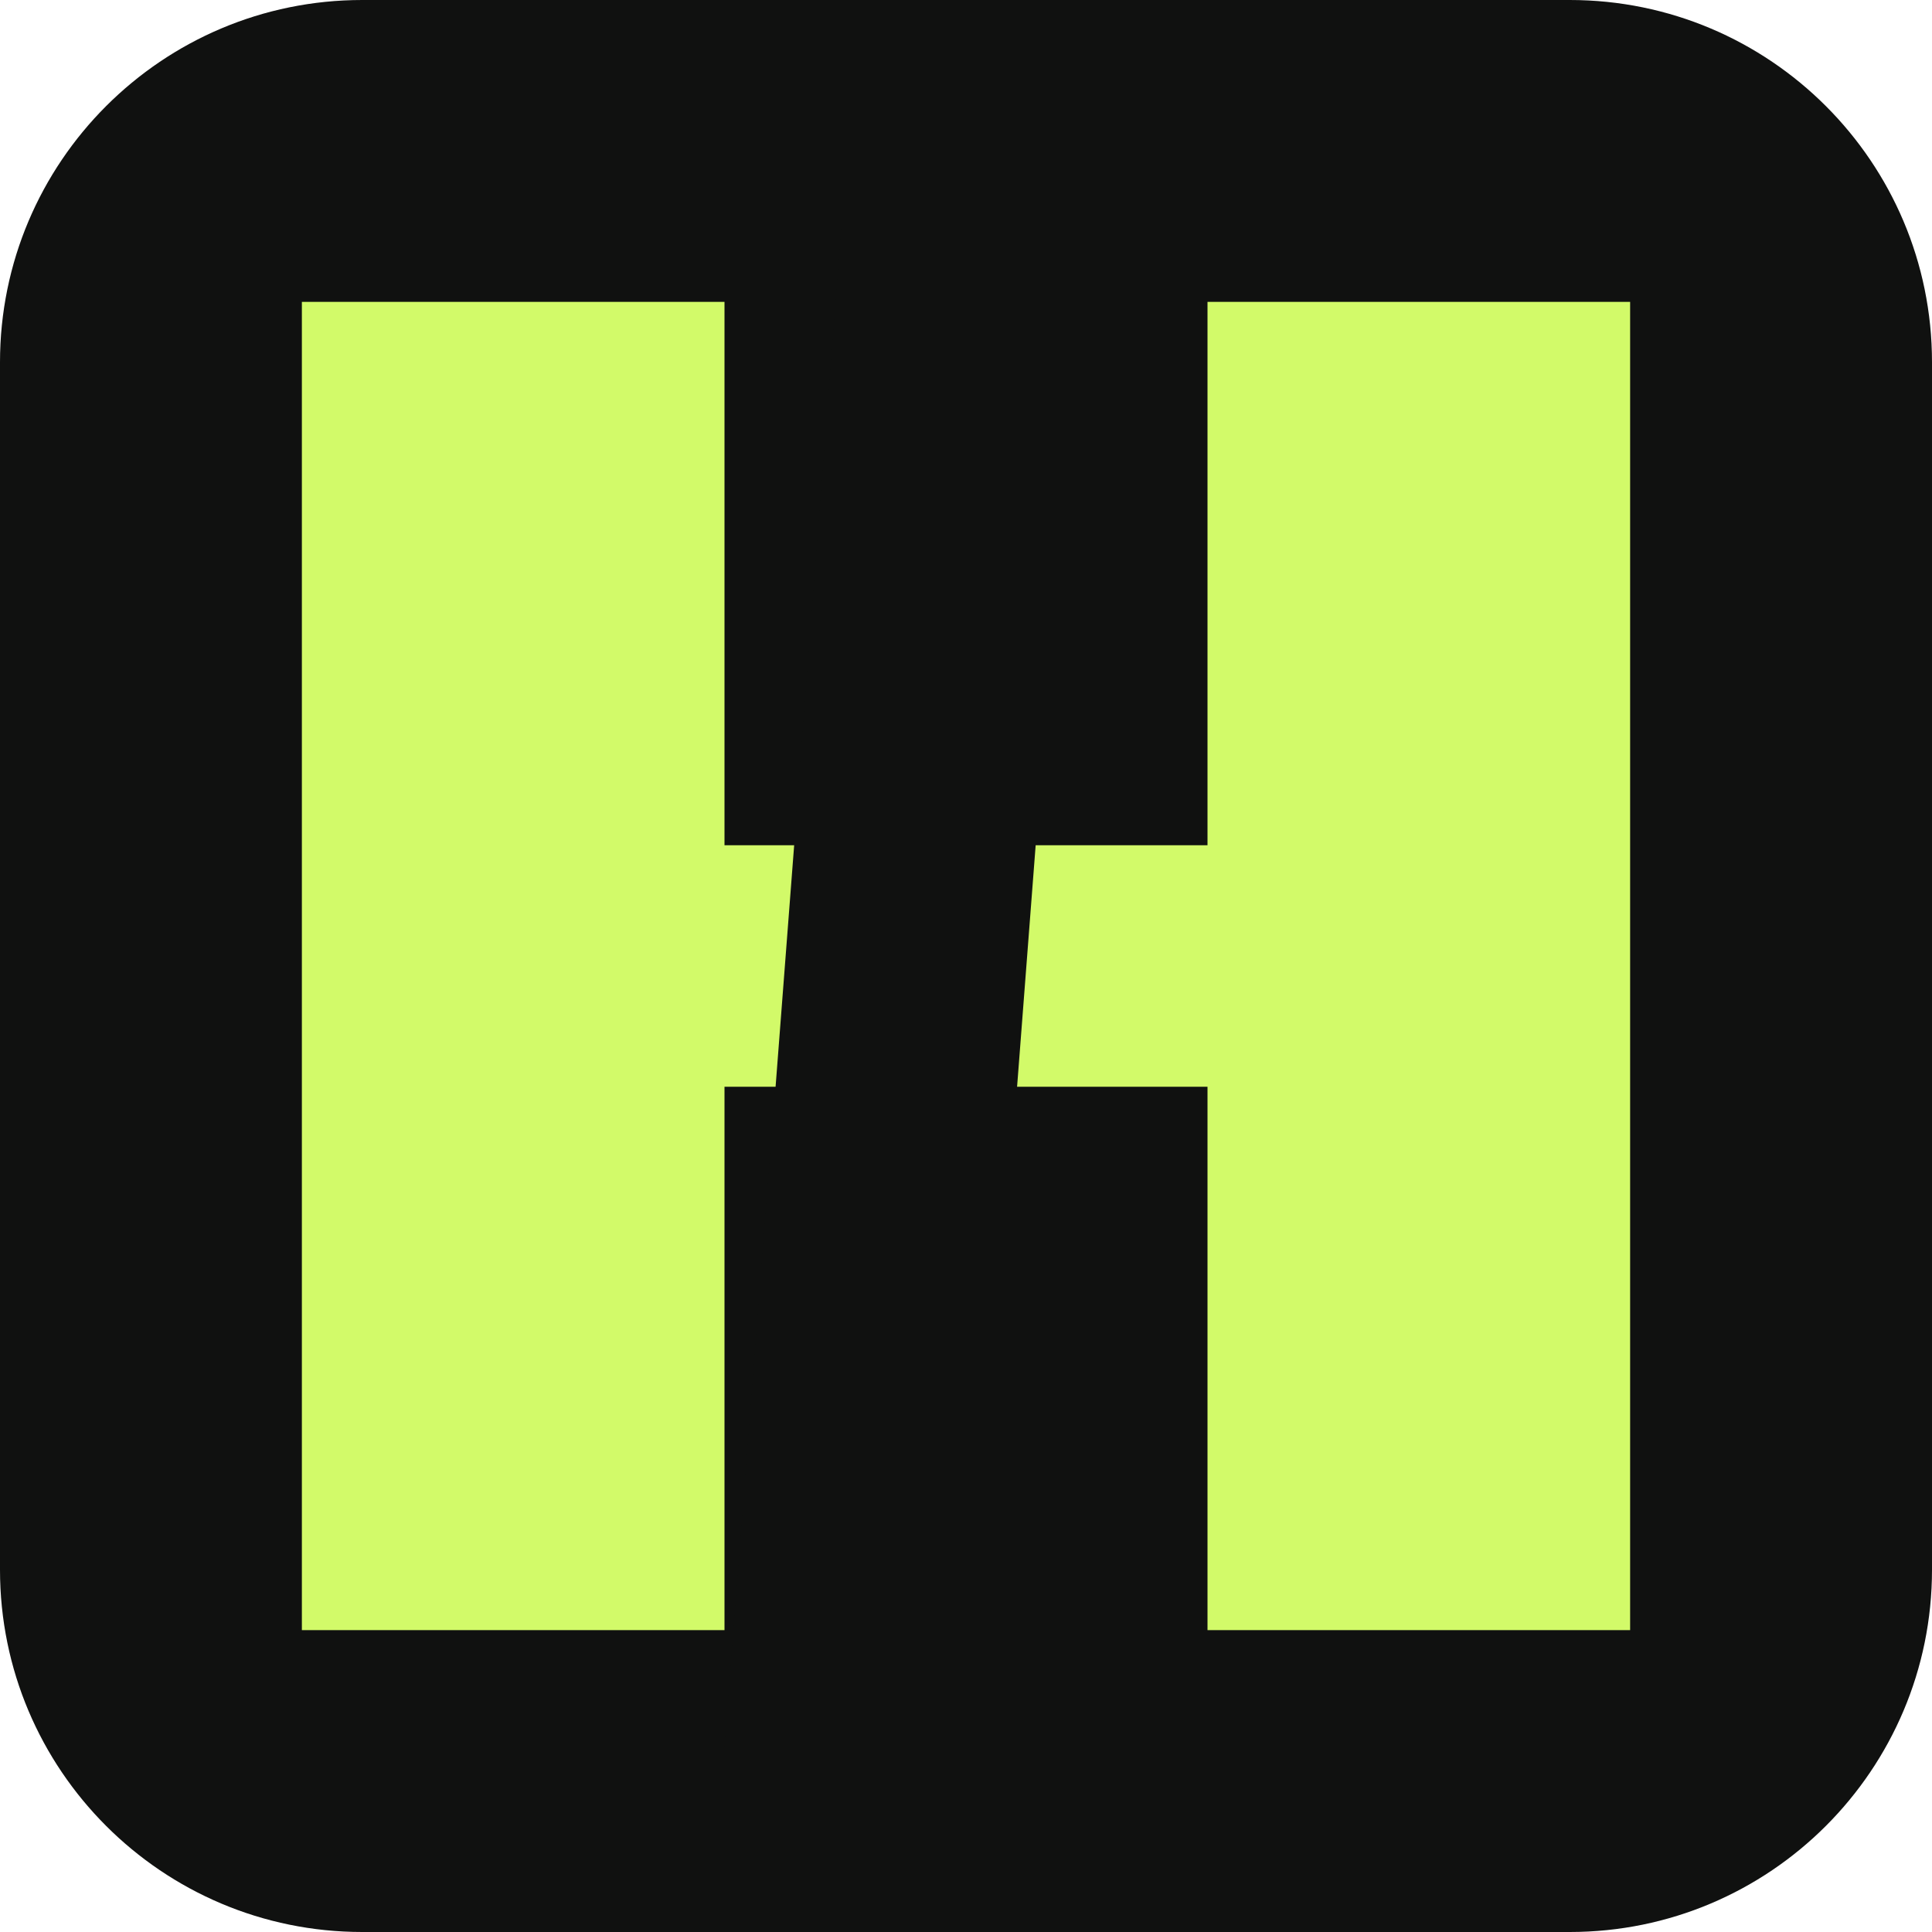
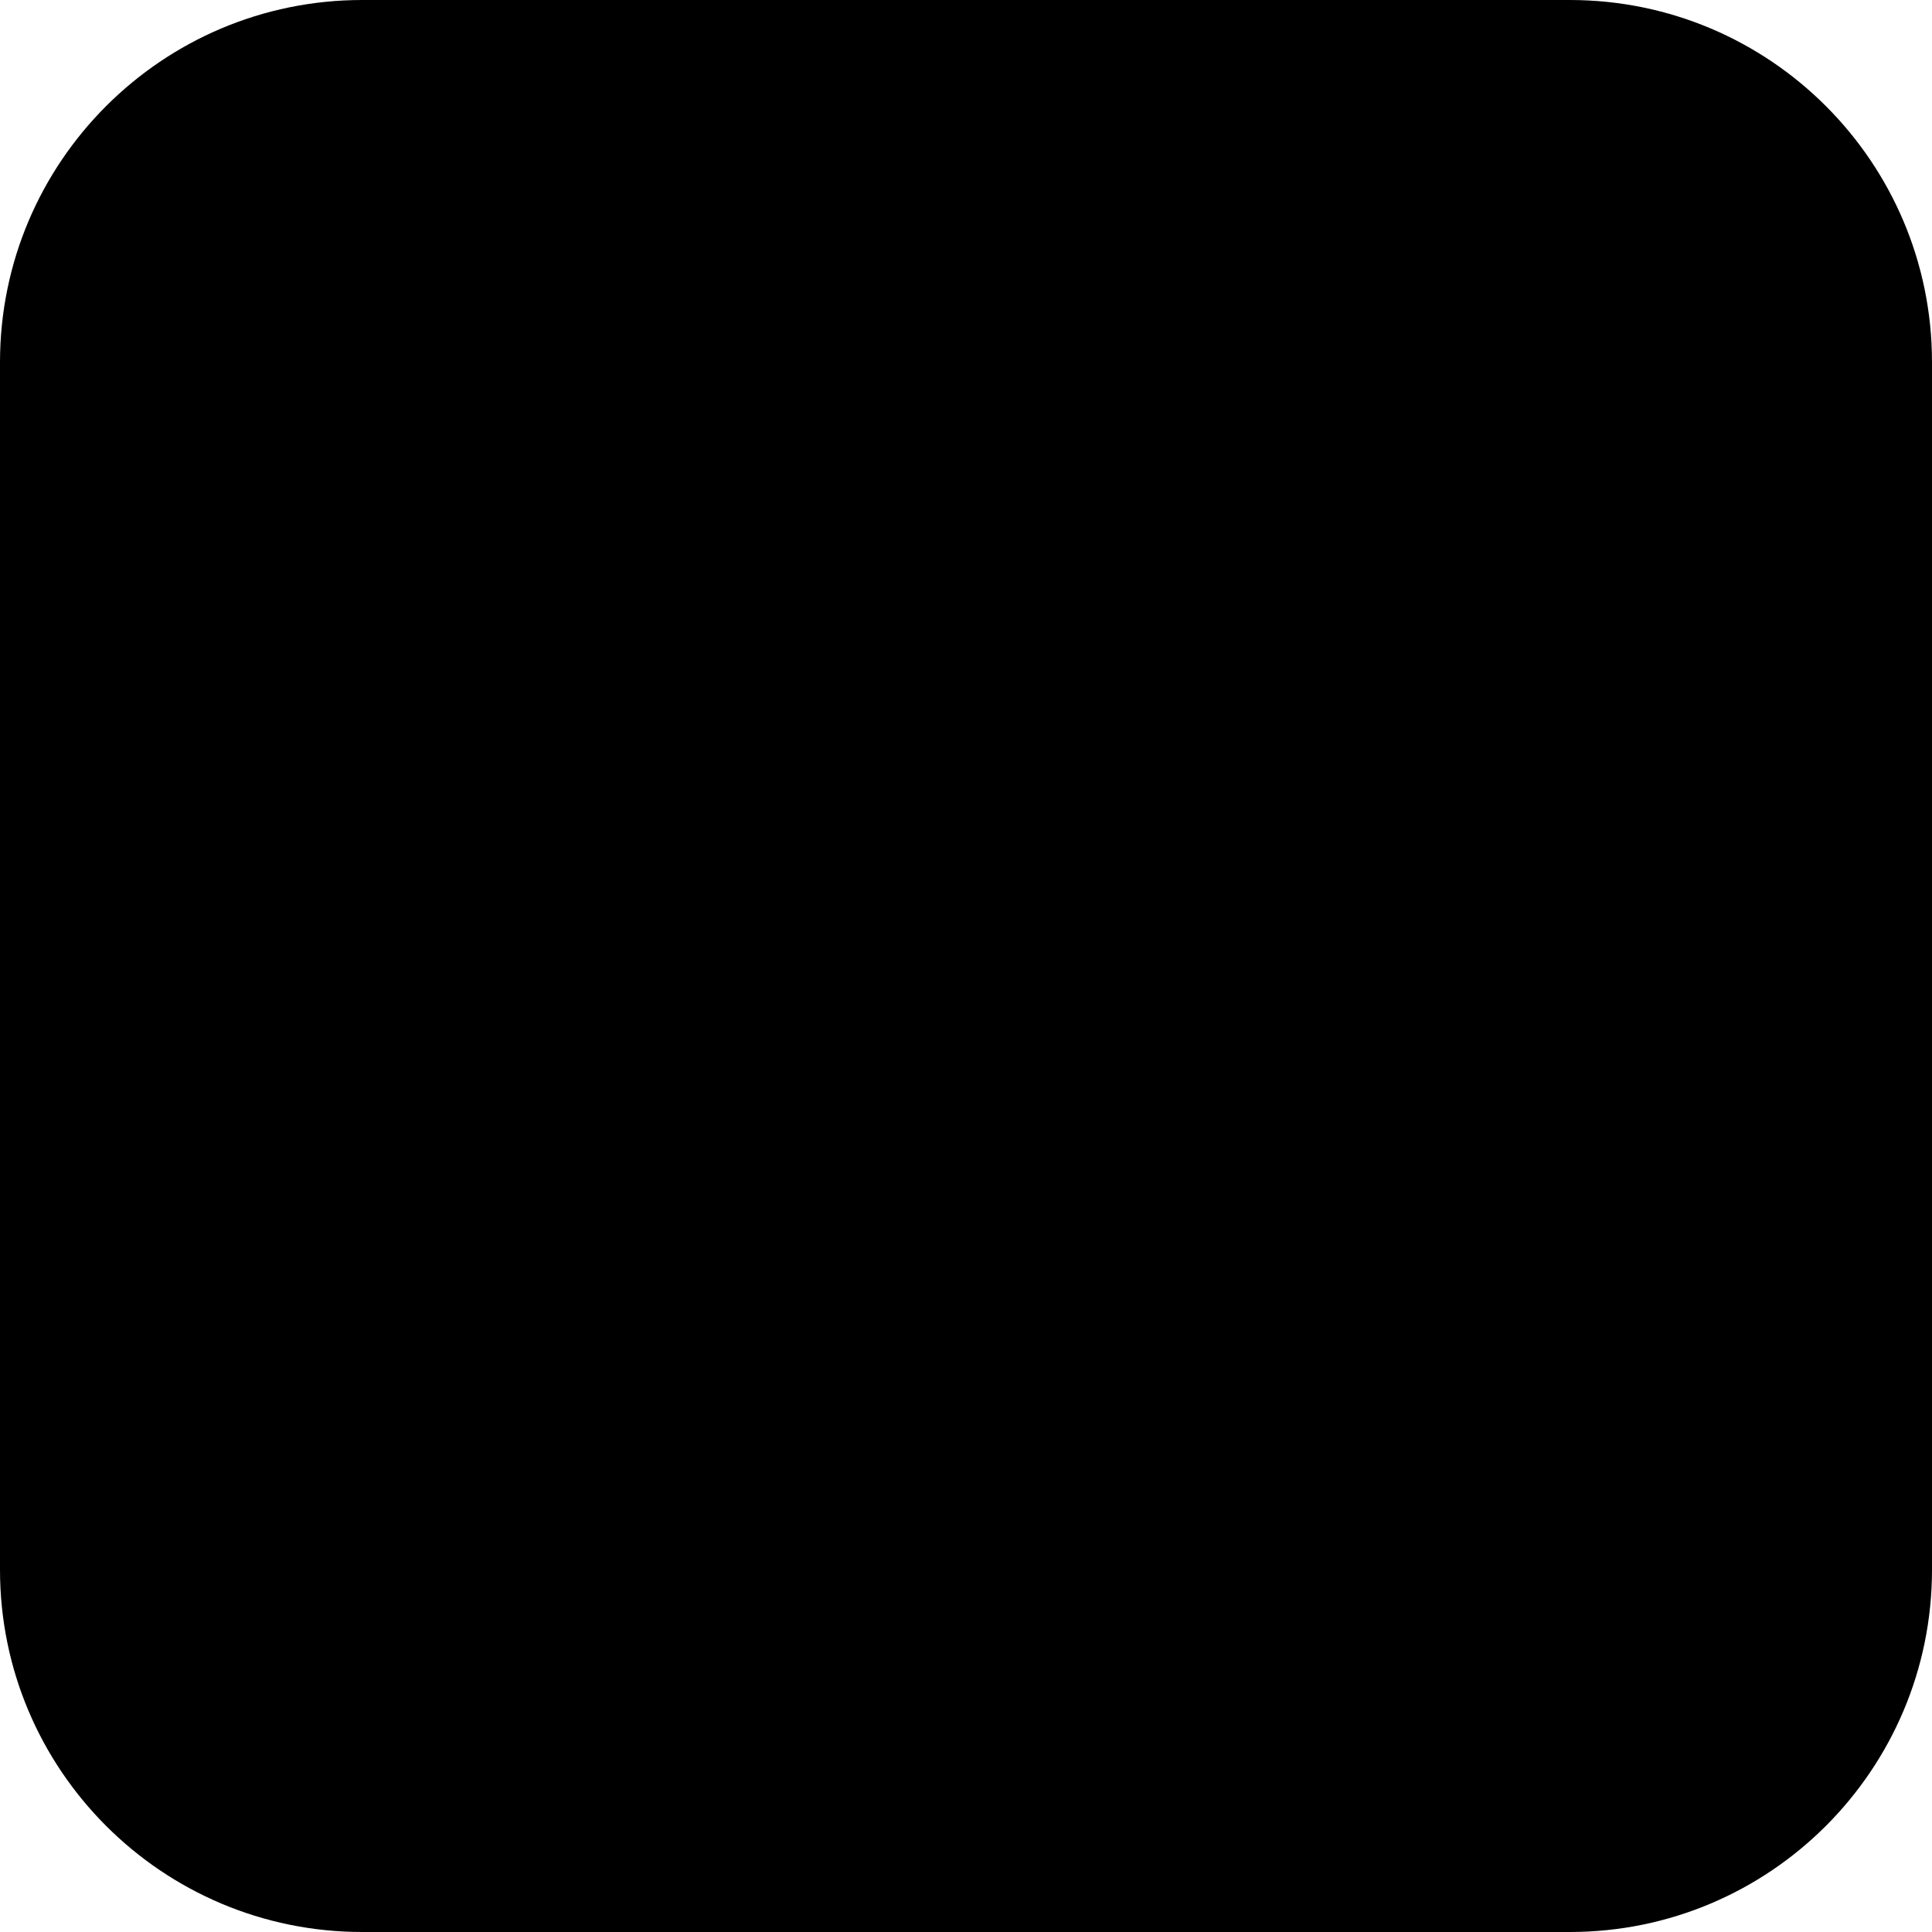
<svg xmlns="http://www.w3.org/2000/svg" viewBox="0 0 32 32">
-   <rect width="32" height="32" rx="6" fill="#101110" />
-   <path d="M5 5h7v9h8V5h7v22h-7v-9h-8v9H5V5Z" fill="#d2fa69" />
-   <path d="m14 3 4 0-2 26h-4L14 3Z" fill="#101110" />
+   <rect width="32" height="32" rx="6" fill="oklch(0.14 0 0)" />
+   <path d="M5 5h7v9h8V5h7v22h-7v-9h-8v9H5V5Z" fill="oklch(0.78 0.14 85)" />
+   <path d="m14 3 4 0-2 26h-4L14 3Z" fill="oklch(0.14 0 0)" />
</svg>
